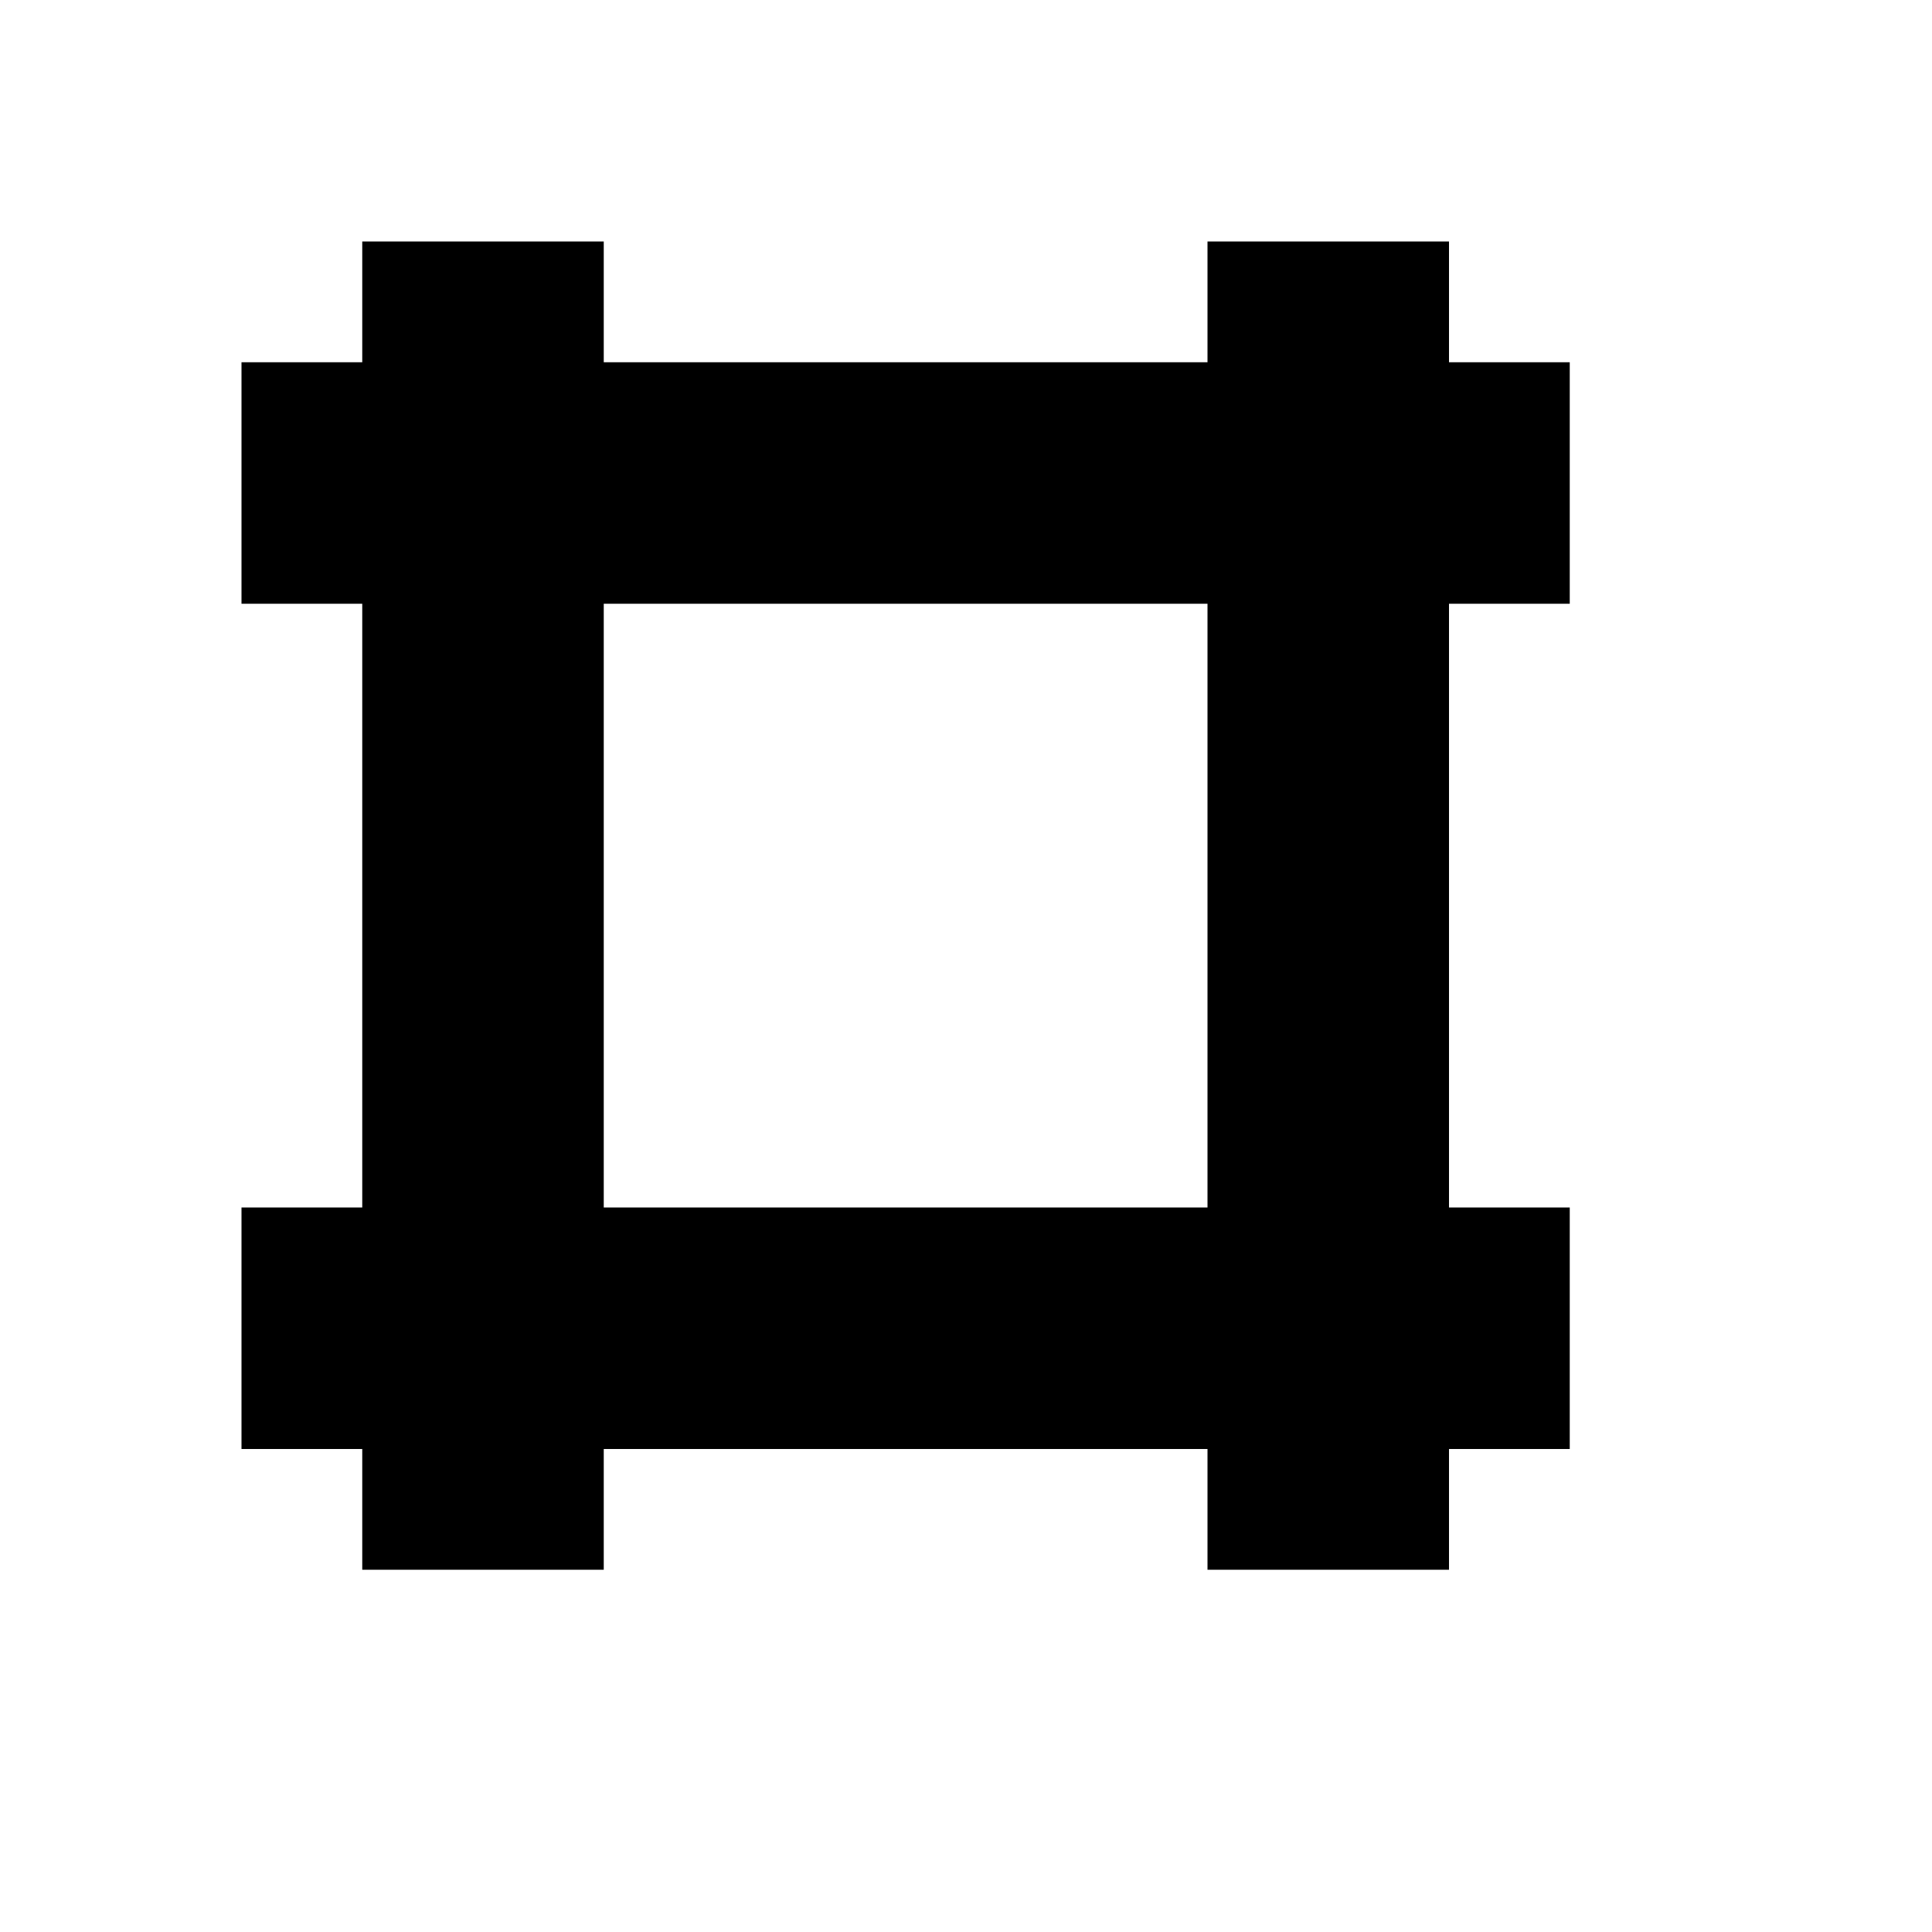
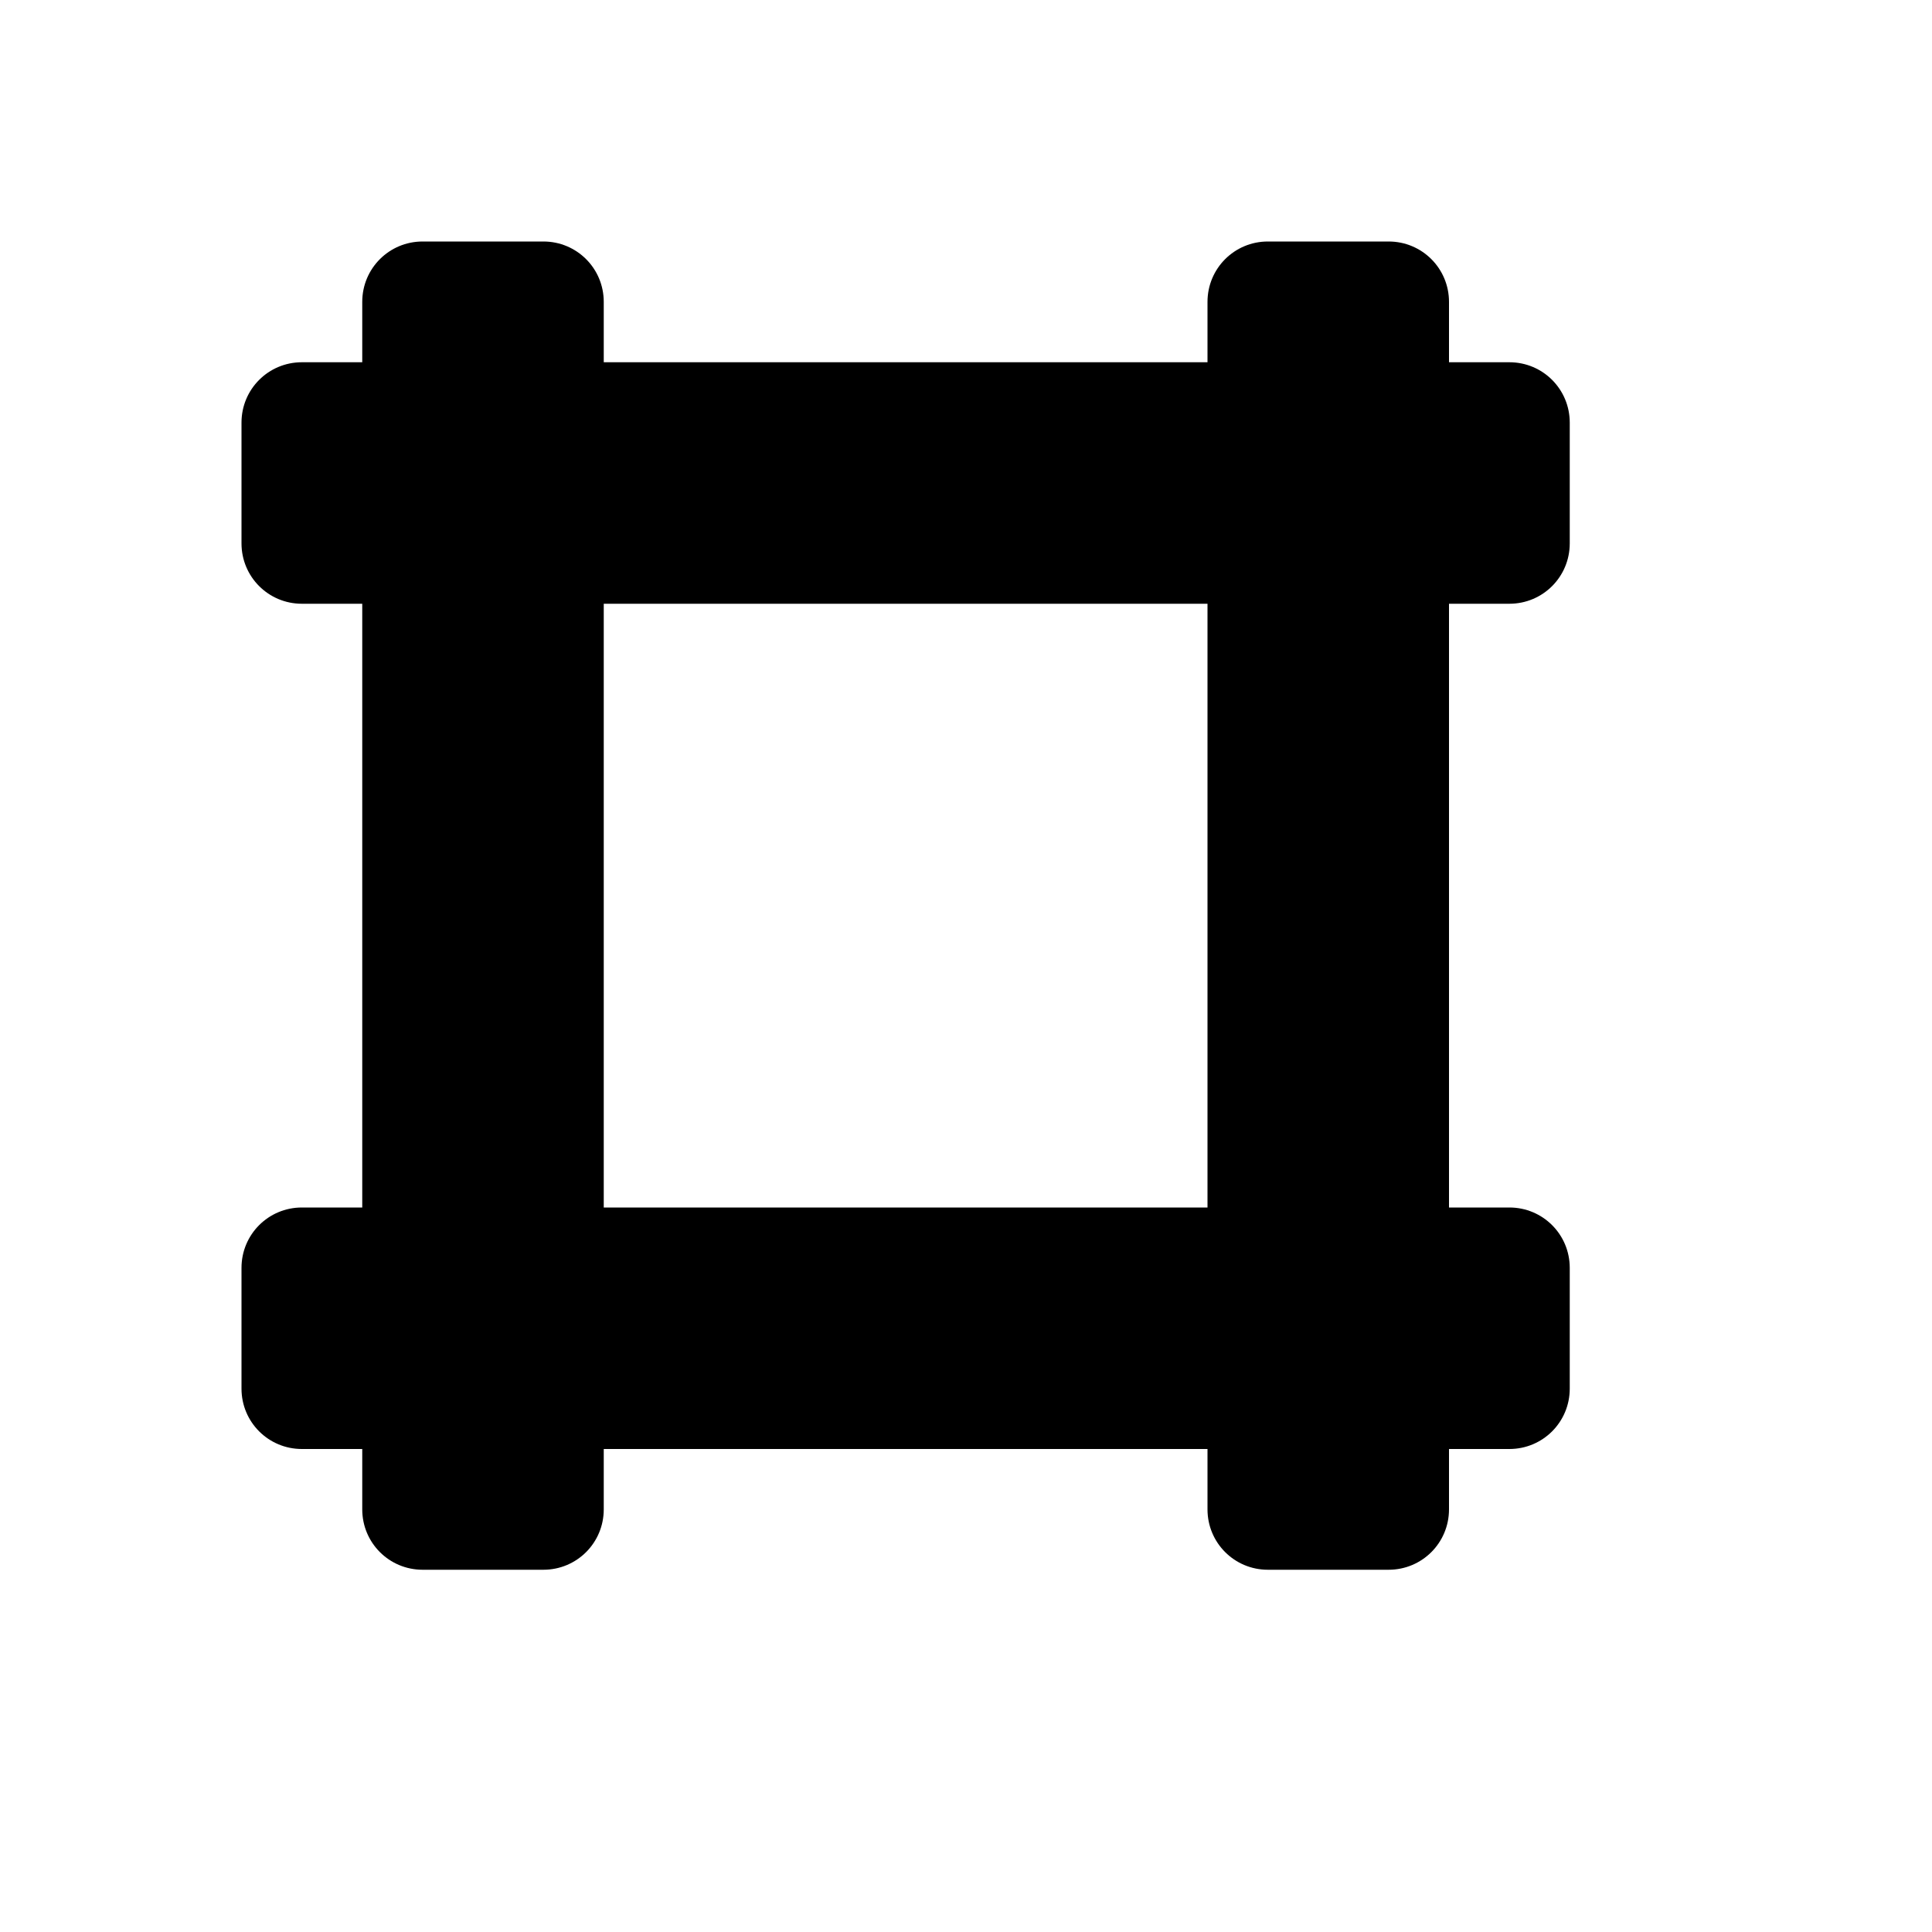
<svg xmlns="http://www.w3.org/2000/svg" width="16" height="16">
-   <path d="M 3.0,2.0 L 3.0,3.0 L 2.0,3.0 L 2.0,5.0 L 3.0,5.0 L 3.0,10.0 L 2.0,10.0 L 2.0,12.0 L 3.0,12.0 L 3.0,13.0 L 5.0,13.0 L 5.0,12.0 L 10.0,12.0 L 10.0,13.0 L 12.0,13.0 L 12.0,12.0 L 13.0,12.0 L 13.0,10.0 L 12.0,10.0 L 12.0,5.0 L 13.0,5.0 L 13.0,3.0 L 12.0,3.0 L 12.0,2.0 L 10.0,2.0 L 10.0,3.0 L 5.0,3.0 L 5.0,2.0 L 3.0,2.0 M 5.0,5.0 L 10.0,5.0 L 10.0,10.0 L 5.0,10.0 L 5.0,5.0" fill="#000" />
+   <path d="M 3.5,2.0 C 3.223,2.0 3.0,2.223 3.0,2.5 L 3.0,3.0 L 2.5,3.0 C 2.223,3.0 2.0,3.223 2.0,3.5 L 2.0,4.5 C 2.0,4.777 2.223,5.0 2.5,5.0 L 3.0,5.0 L 3.0,10.0 L 2.5,10.0 C 2.223,10.0 2.0,10.223 2.0,10.5 L 2.0,11.5 C 2.0,11.777 2.223,12.0 2.5,12.0 L 3.0,12.0 L 3.0,12.5 C 3.0,12.777 3.223,13.0 3.5,13.0 L 4.5,13.0 C 4.777,13.0 5.0,12.777 5.0,12.5 L 5.0,12.0 L 10.0,12.0 L 10.0,12.5 C 10.0,12.777 10.223,13.0 10.5,13.0 L 11.5,13.0 C 11.777,13.0 12.0,12.777 12.0,12.5 L 12.0,12.0 L 12.5,12.0 C 12.777,12.0 13.0,11.777 13.0,11.5 L 13.0,10.5 C 13.0,10.223 12.777,10.0 12.5,10.0 L 12.0,10.0 L 12.0,5.0 L 12.5,5.0 C 12.777,5.0 13.0,4.777 13.0,4.5 L 13.0,3.5 C 13.0,3.223 12.777,3.0 12.5,3.0 L 12.0,3.0 L 12.0,2.5 C 12.0,2.223 11.777,2.0 11.5,2.0 L 10.5,2.0 C 10.223,2.0 10.0,2.223 10.0,2.5 L 10.0,3.0 L 5.0,3.0 L 5.0,2.5 C 5.0,2.223 4.777,2.0 4.5,2.0 L 3.5,2.0 M 5.0,5.0 L 10.0,5.0 L 10.0,10.0 L 5.0,10.0 L 5.0,5.0" fill="#000" />
</svg>
